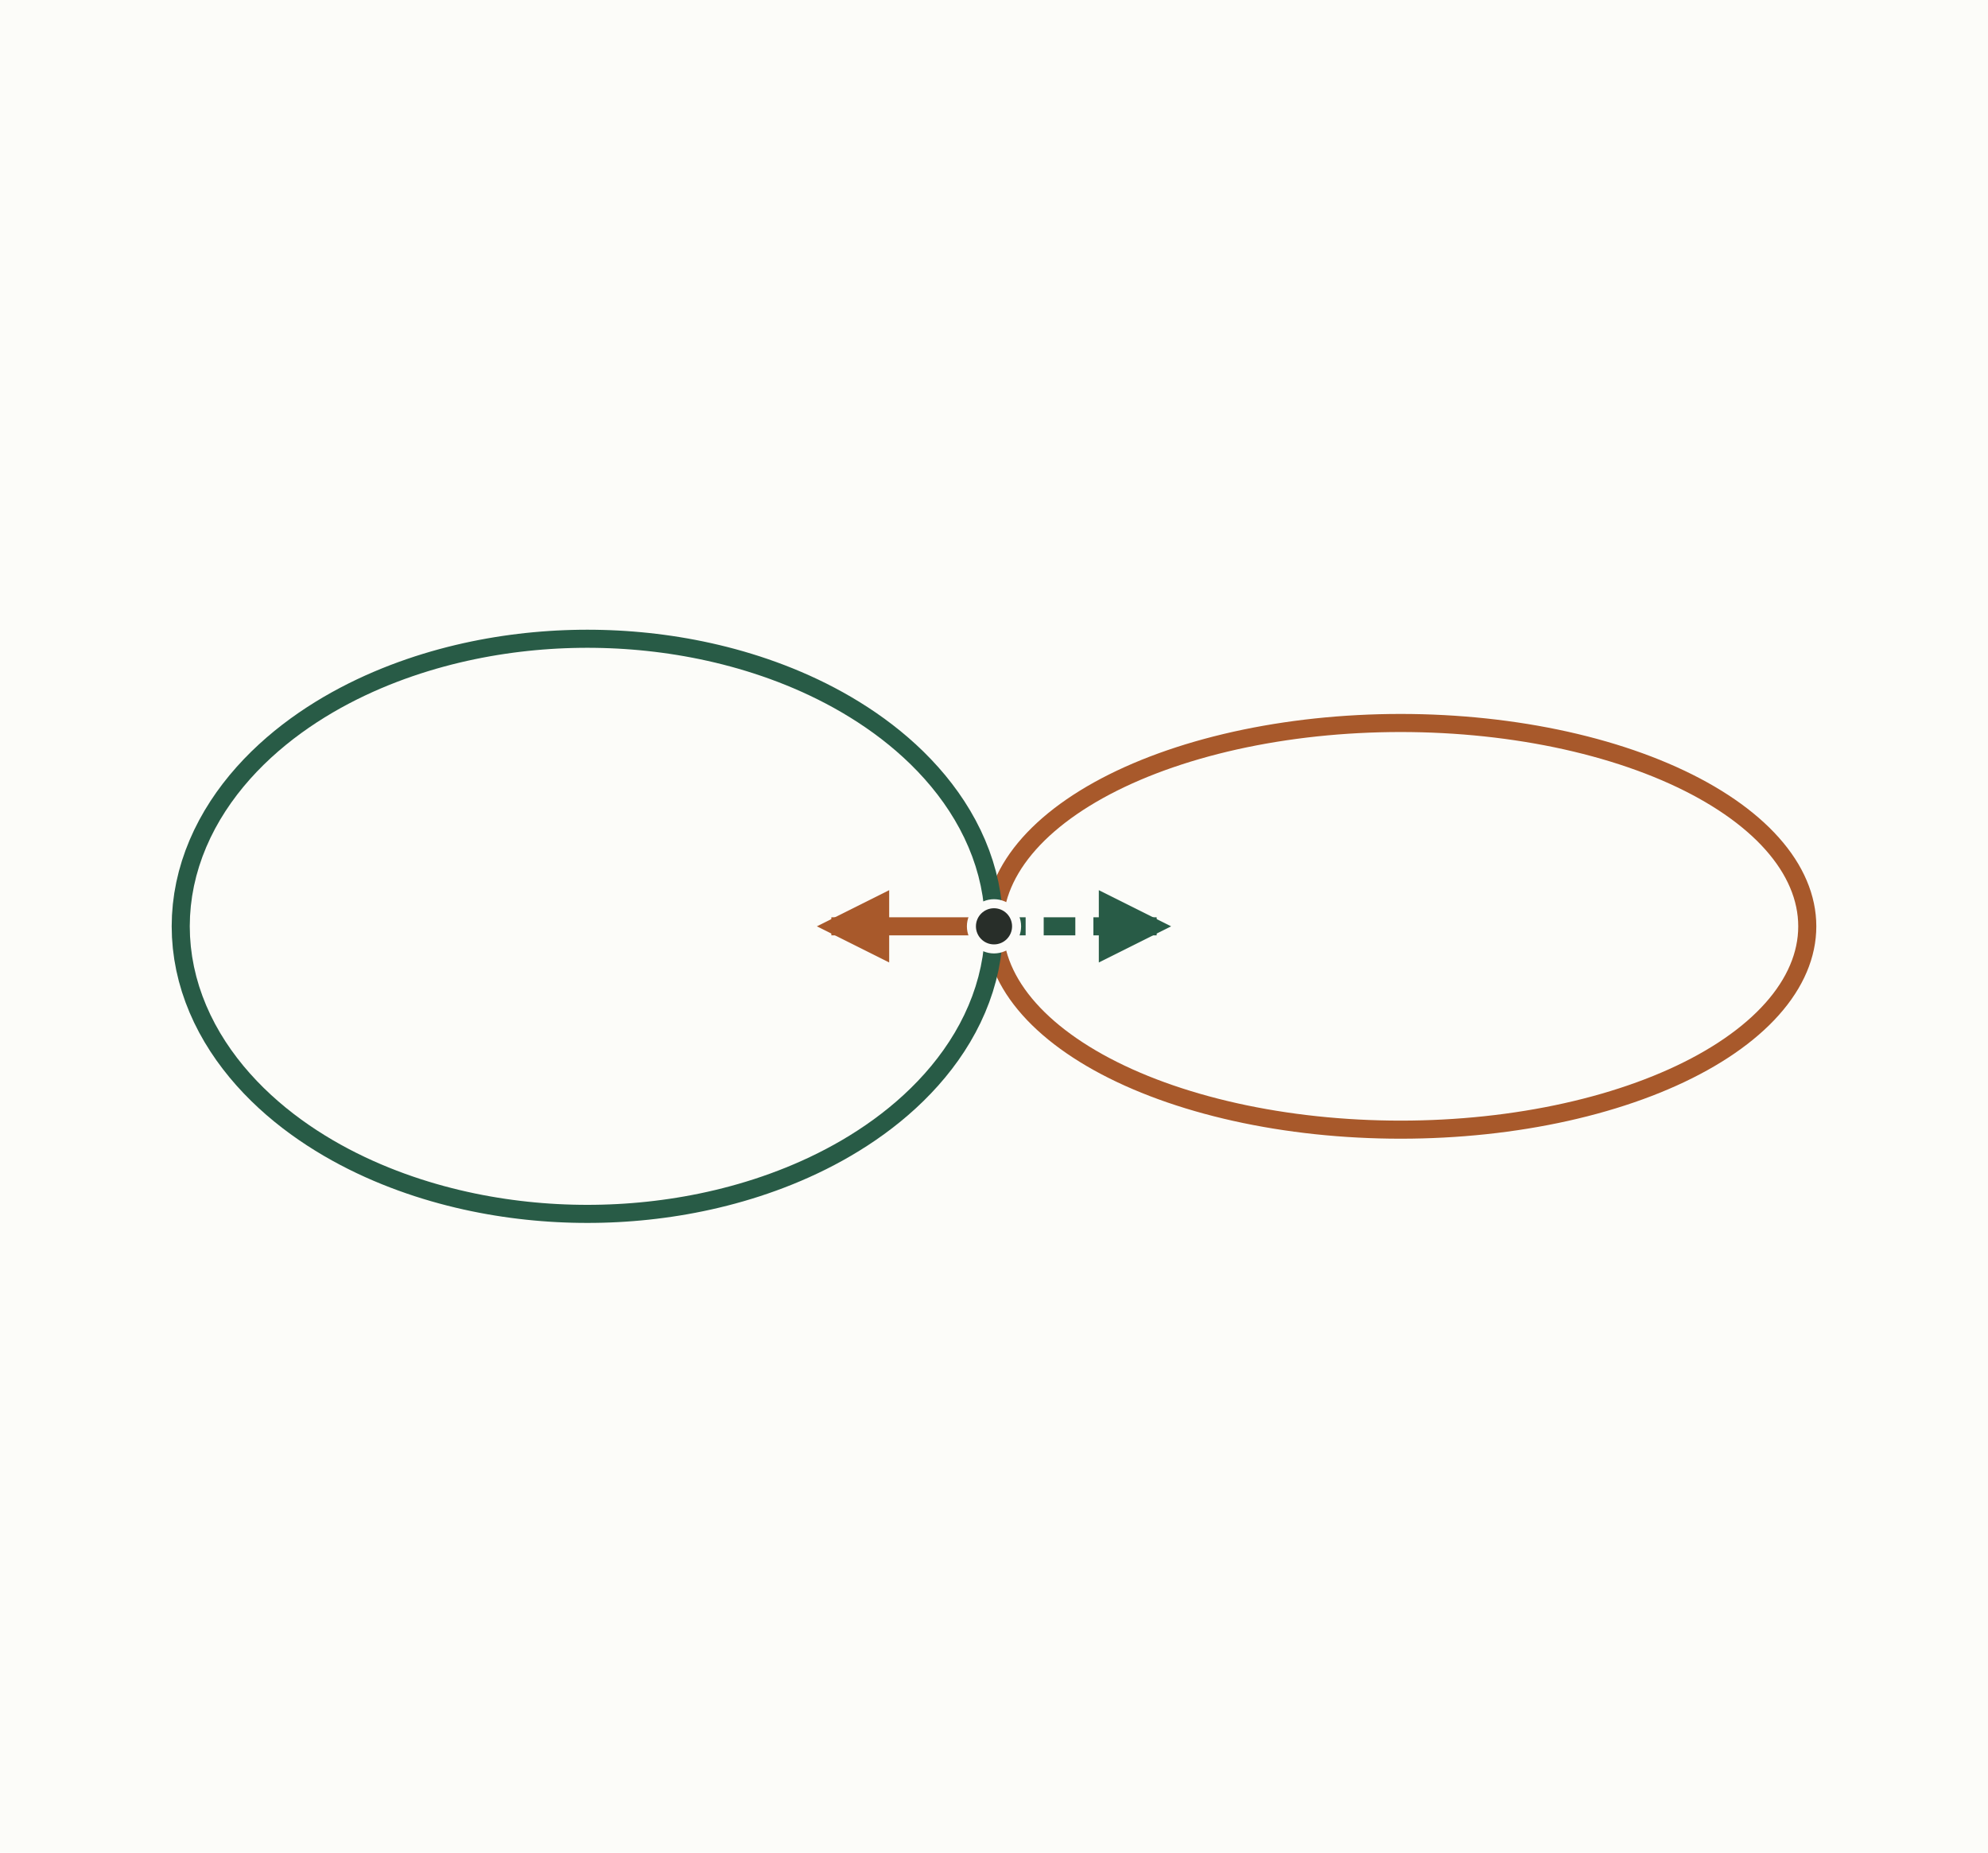
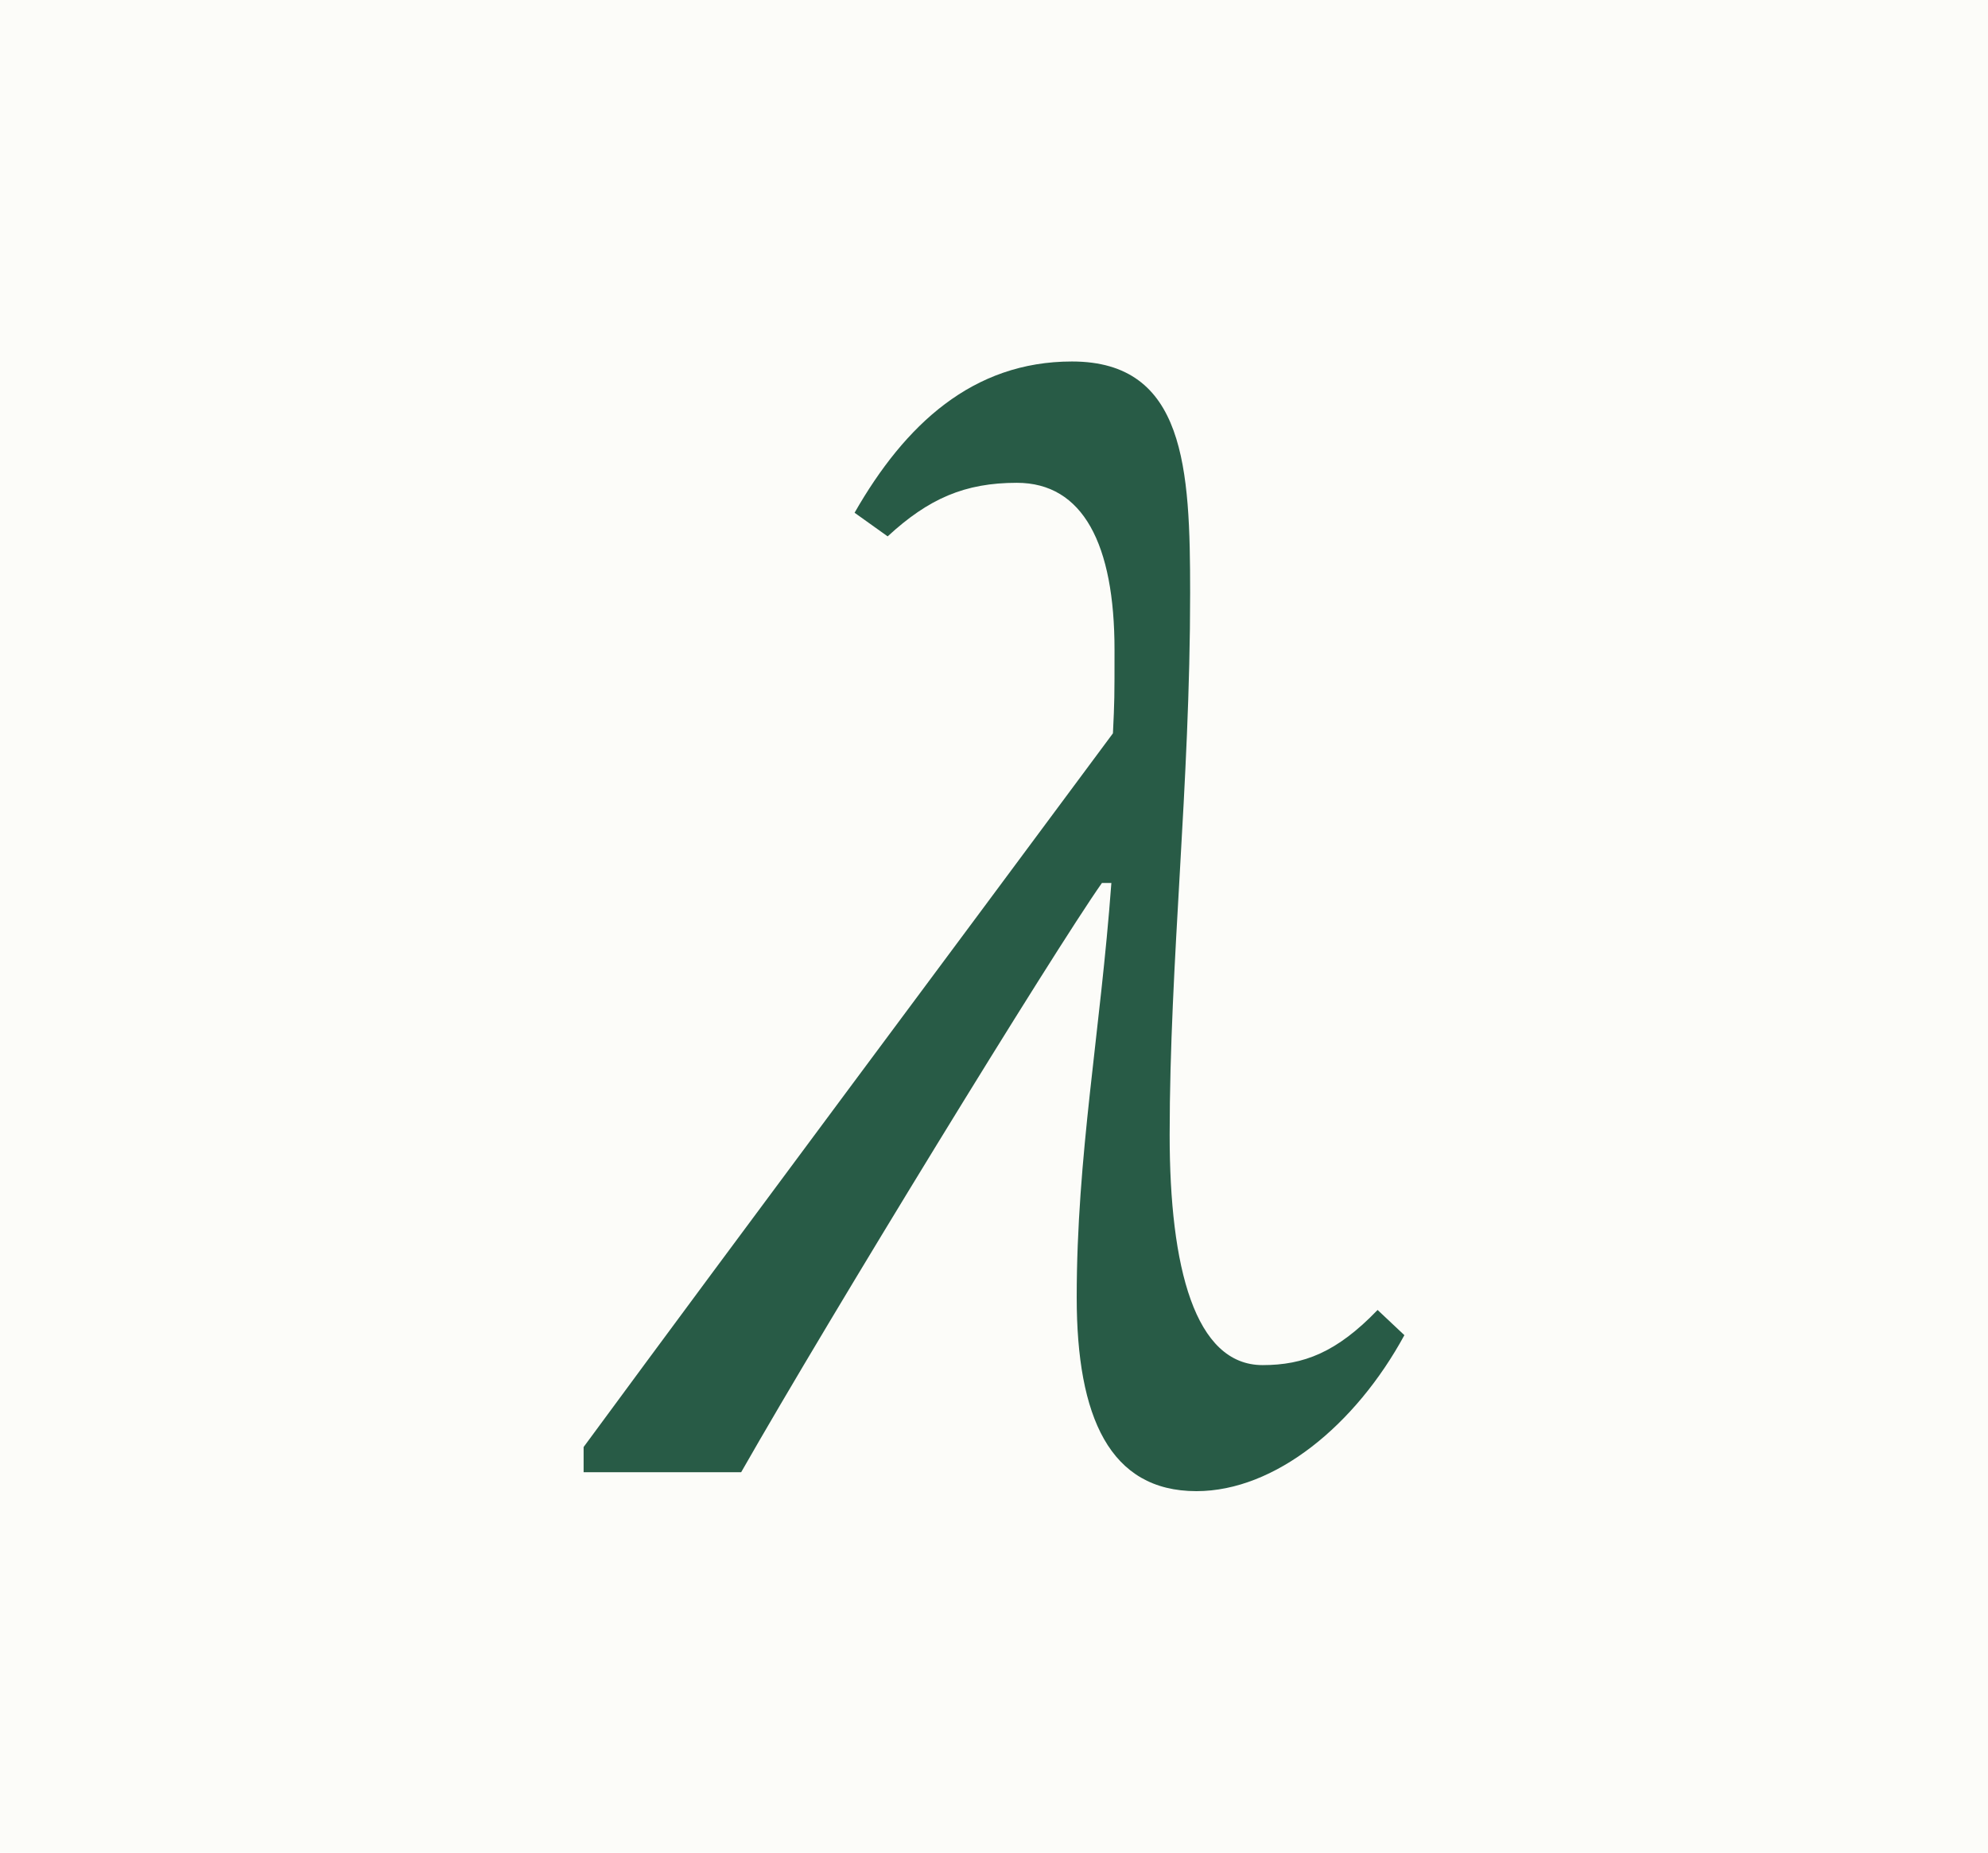
<svg xmlns="http://www.w3.org/2000/svg" width="440" height="410" viewBox="0 0 440 410" role="img" aria-labelledby="lagrange-logo-title lagrange-logo-description">
  <rect width="440" height="410" fill="#fcfcf9" />
-   <defs>
-     <marker id="lagrange-logo-f" viewBox="0 0 10 10" refX="8" refY="5" markerWidth="4" markerHeight="4" orient="auto">
-       <path d="M0 0L10 5L0 10Z" fill="#a8592b" />
-     </marker>
-     <marker id="lagrange-logo-g" viewBox="0 0 10 10" refX="8" refY="5" markerWidth="4" markerHeight="4" orient="auto">
-       <path d="M0 0L10 5L0 10Z" fill="#285b46" />
-     </marker>
-   </defs>
-   <path d="M400 205 L399.969 203.822 L399.877 202.645 L399.723 201.469 L399.507 200.296 L399.23 199.126 L398.892 197.96 L398.493 196.799 L398.033 195.644 L397.513 194.495 L396.933 193.353 L396.294 192.219 L395.595 191.094 L394.838 189.979 L394.022 188.873 L393.149 187.779 L392.219 186.697 L391.233 185.627 L390.191 184.57 L389.094 183.528 L387.942 182.5 L386.738 181.488 L385.48 180.491 L384.171 179.512 L382.812 178.55 L381.402 177.606 L379.943 176.681 L378.437 175.775 L376.883 174.889 L375.284 174.024 L373.64 173.18 L371.952 172.358 L370.222 171.558 L368.45 170.782 L366.639 170.028 L364.789 169.299 L362.901 168.594 L360.977 167.914 L359.018 167.26 L357.025 166.631 L355 166.029 L352.944 165.453 L350.859 164.905 L348.746 164.384 L346.606 163.89 L344.442 163.425 L342.253 162.989 L340.043 162.581 L337.812 162.202 L335.561 161.853 L333.294 161.533 L331.01 161.243 L328.712 160.983 L326.401 160.754 L324.079 160.554 L321.747 160.385 L319.408 160.247 L317.061 160.139 L314.71 160.062 L312.356 160.015 L310 160 L307.644 160.015 L305.29 160.062 L302.939 160.139 L300.592 160.247 L298.253 160.385 L295.921 160.554 L293.599 160.754 L291.288 160.983 L288.99 161.243 L286.706 161.533 L284.439 161.853 L282.188 162.202 L279.957 162.581 L277.747 162.989 L275.558 163.425 L273.394 163.89 L271.254 164.384 L269.141 164.905 L267.056 165.453 L265 166.029 L262.975 166.631 L260.982 167.26 L259.023 167.914 L257.099 168.594 L255.211 169.299 L253.361 170.028 L251.55 170.782 L249.778 171.558 L248.048 172.358 L246.36 173.18 L244.716 174.024 L243.117 174.889 L241.563 175.775 L240.057 176.681 L238.598 177.606 L237.188 178.55 L235.829 179.512 L234.52 180.491 L233.262 181.488 L232.058 182.5 L230.906 183.528 L229.809 184.57 L228.767 185.627 L227.781 186.697 L226.851 187.779 L225.978 188.873 L225.162 189.979 L224.405 191.094 L223.706 192.219 L223.067 193.353 L222.487 194.495 L221.967 195.644 L221.507 196.799 L221.108 197.96 L220.77 199.126 L220.493 200.296 L220.277 201.469 L220.123 202.645 L220.031 203.822 L220 205 L220.031 206.178 L220.123 207.355 L220.277 208.531 L220.493 209.704 L220.77 210.874 L221.108 212.04 L221.507 213.201 L221.967 214.356 L222.487 215.505 L223.067 216.647 L223.706 217.781 L224.405 218.906 L225.162 220.021 L225.978 221.127 L226.851 222.221 L227.781 223.303 L228.767 224.373 L229.809 225.43 L230.906 226.472 L232.058 227.5 L233.262 228.512 L234.52 229.509 L235.829 230.488 L237.188 231.45 L238.598 232.394 L240.057 233.319 L241.563 234.225 L243.117 235.111 L244.716 235.976 L246.36 236.82 L248.048 237.642 L249.778 238.442 L251.55 239.218 L253.361 239.972 L255.211 240.701 L257.099 241.406 L259.023 242.086 L260.982 242.74 L262.975 243.369 L265 243.971 L267.056 244.547 L269.141 245.095 L271.254 245.616 L273.394 246.11 L275.558 246.575 L277.747 247.011 L279.957 247.419 L282.188 247.798 L284.439 248.147 L286.706 248.467 L288.99 248.757 L291.288 249.017 L293.599 249.246 L295.921 249.446 L298.253 249.615 L300.592 249.753 L302.939 249.861 L305.29 249.938 L307.644 249.985 L310 250 L312.356 249.985 L314.71 249.938 L317.061 249.861 L319.408 249.753 L321.747 249.615 L324.079 249.446 L326.401 249.246 L328.712 249.017 L331.01 248.757 L333.294 248.467 L335.561 248.147 L337.812 247.798 L340.043 247.419 L342.253 247.011 L344.442 246.575 L346.606 246.11 L348.746 245.616 L350.859 245.095 L352.944 244.547 L355 243.971 L357.025 243.369 L359.018 242.74 L360.977 242.086 L362.901 241.406 L364.789 240.701 L366.639 239.972 L368.45 239.218 L370.222 238.442 L371.952 237.642 L373.64 236.82 L375.284 235.976 L376.883 235.111 L378.437 234.225 L379.943 233.319 L381.402 232.394 L382.812 231.45 L384.171 230.488 L385.48 229.509 L386.738 228.512 L387.942 227.5 L389.094 226.472 L390.191 225.43 L391.233 224.373 L392.219 223.303 L393.149 222.221 L394.022 221.127 L394.838 220.021 L395.595 218.906 L396.294 217.781 L396.933 216.647 L397.513 215.505 L398.033 214.356 L398.493 213.201 L398.892 212.04 L399.23 210.874 L399.507 209.704 L399.723 208.531 L399.877 207.355 L399.969 206.178 L400 205Z" fill="none" stroke="#a8592b" stroke-width="4" />
-   <path d="M220 205 L219.938 202.645 L219.754 200.296 L219.448 197.96 L219.022 195.643 L218.48 193.351 L217.824 191.09 L217.059 188.865 L216.19 186.68 L215.222 184.54 L214.16 182.449 L213.011 180.411 L211.779 178.428 L210.473 176.503 L209.097 174.638 L207.657 172.833 L206.16 171.091 L204.612 169.412 L203.018 167.795 L201.384 166.242 L199.714 164.751 L198.013 163.321 L196.287 161.953 L194.538 160.644 L192.771 159.394 L190.99 158.201 L189.196 157.064 L187.395 155.98 L185.587 154.949 L183.775 153.969 L181.962 153.038 L180.148 152.155 L178.336 151.317 L176.527 150.524 L174.722 149.773 L172.921 149.064 L171.127 148.394 L169.339 147.762 L167.558 147.166 L165.783 146.607 L164.017 146.081 L162.258 145.589 L160.506 145.128 L158.763 144.698 L157.026 144.298 L155.298 143.926 L153.576 143.583 L151.861 143.266 L150.153 142.976 L148.451 142.712 L146.754 142.473 L145.063 142.258 L143.377 142.067 L141.695 141.9 L140.017 141.756 L138.342 141.634 L136.67 141.535 L135.001 141.459 L133.333 141.404 L131.666 141.371 L130 141.36 L128.334 141.371 L126.667 141.404 L124.999 141.459 L123.33 141.535 L121.658 141.634 L119.983 141.756 L118.305 141.9 L116.623 142.067 L114.937 142.258 L113.246 142.473 L111.549 142.712 L109.847 142.976 L108.139 143.266 L106.424 143.583 L104.702 143.926 L102.974 144.298 L101.237 144.698 L99.494 145.128 L97.742 145.589 L95.983 146.081 L94.217 146.607 L92.442 147.166 L90.661 147.762 L88.873 148.394 L87.079 149.064 L85.278 149.773 L83.473 150.524 L81.664 151.317 L79.852 152.155 L78.038 153.038 L76.225 153.969 L74.413 154.949 L72.605 155.98 L70.804 157.064 L69.01 158.201 L67.229 159.394 L65.462 160.644 L63.713 161.953 L61.987 163.321 L60.286 164.751 L58.616 166.242 L56.982 167.795 L55.388 169.412 L53.84 171.091 L52.343 172.833 L50.903 174.638 L49.527 176.503 L48.221 178.428 L46.989 180.411 L45.84 182.449 L44.778 184.54 L43.81 186.68 L42.941 188.865 L42.176 191.09 L41.52 193.351 L40.978 195.643 L40.552 197.96 L40.246 200.296 L40.062 202.645 L40 205 L40.062 207.355 L40.246 209.704 L40.552 212.04 L40.978 214.357 L41.52 216.649 L42.176 218.91 L42.941 221.135 L43.81 223.32 L44.778 225.46 L45.84 227.551 L46.989 229.589 L48.221 231.572 L49.527 233.497 L50.903 235.362 L52.343 237.167 L53.84 238.909 L55.388 240.588 L56.982 242.205 L58.616 243.758 L60.286 245.249 L61.987 246.679 L63.713 248.047 L65.462 249.356 L67.229 250.606 L69.01 251.799 L70.804 252.936 L72.605 254.02 L74.413 255.051 L76.225 256.031 L78.038 256.962 L79.852 257.845 L81.664 258.683 L83.473 259.476 L85.278 260.227 L87.079 260.936 L88.873 261.606 L90.661 262.238 L92.442 262.834 L94.217 263.393 L95.983 263.919 L97.742 264.411 L99.494 264.872 L101.237 265.302 L102.974 265.702 L104.702 266.074 L106.424 266.417 L108.139 266.734 L109.847 267.024 L111.549 267.288 L113.246 267.527 L114.937 267.742 L116.623 267.933 L118.305 268.1 L119.983 268.244 L121.658 268.366 L123.33 268.465 L124.999 268.541 L126.667 268.596 L128.334 268.629 L130 268.64 L131.666 268.629 L133.333 268.596 L135.001 268.541 L136.67 268.465 L138.342 268.366 L140.017 268.244 L141.695 268.1 L143.377 267.933 L145.063 267.742 L146.754 267.527 L148.451 267.288 L150.153 267.024 L151.861 266.734 L153.576 266.417 L155.298 266.074 L157.026 265.702 L158.763 265.302 L160.506 264.872 L162.258 264.411 L164.017 263.919 L165.783 263.393 L167.558 262.834 L169.339 262.238 L171.127 261.606 L172.921 260.936 L174.722 260.227 L176.527 259.476 L178.336 258.683 L180.148 257.845 L181.962 256.962 L183.775 256.031 L185.587 255.051 L187.395 254.02 L189.196 252.936 L190.99 251.799 L192.771 250.606 L194.538 249.356 L196.287 248.047 L198.013 246.679 L199.714 245.249 L201.384 243.758 L203.018 242.205 L204.612 240.588 L206.16 238.909 L207.657 237.167 L209.097 235.362 L210.473 233.497 L211.779 231.572 L213.011 229.589 L214.16 227.551 L215.222 225.46 L216.19 223.32 L217.059 221.135 L217.824 218.91 L218.48 216.649 L219.022 214.357 L219.448 212.04 L219.754 209.704 L219.938 207.355 L220 205Z" fill="none" stroke="#285b46" stroke-width="4" />
-   <path d="M220 205L184 205" fill="none" stroke="#a8592b" stroke-width="4" marker-end="url(#lagrange-logo-f)" />
-   <path d="M220 205L256 205" fill="none" stroke="#285b46" stroke-width="4" stroke-dasharray="7 4" marker-end="url(#lagrange-logo-g)" />
-   <circle cx="220" cy="205" r="5" fill="#282e29" stroke="#fcfcf9" stroke-width="2" />
+   <g transform="translate(132.3082 325.8159) scale(3.48675 -3.48675)">
+     <path d="M37.600 55.800 C37.600 63.700 37.300 70.500 30.100 70.500 C23.800 70.500 19.500 66.500 16.300 60.900 L18.400 59.400 C21.000 61.800 23.300 62.800 26.600 62.800 C30.800 62.800 32.800 58.900 32.800 52.200 C32.800 49.100 32.800 49.000 32.700 46.900 C22.400 33.000 9.400 15.600 -0.900 1.600 L-0.900 0.000 L9.100 0.000 C14.800 10.000 28.900 33.000 32.000 37.400 L32.600 37.400 C31.900 27.900 30.400 20.100 30.400 11.100 C30.400 3.500 32.500 -1.200 38.000 -1.200 C43.000 -1.200 48.100 3.000 51.200 8.700 L49.500 10.300 C46.900 7.600 44.800 6.800 42.200 6.800 C37.900 6.800 36.300 13.000 36.300 21.400 C36.300 32.400 37.600 43.600 37.600 55.800 Z" fill="#285b46" />
+   </g>
</svg>
